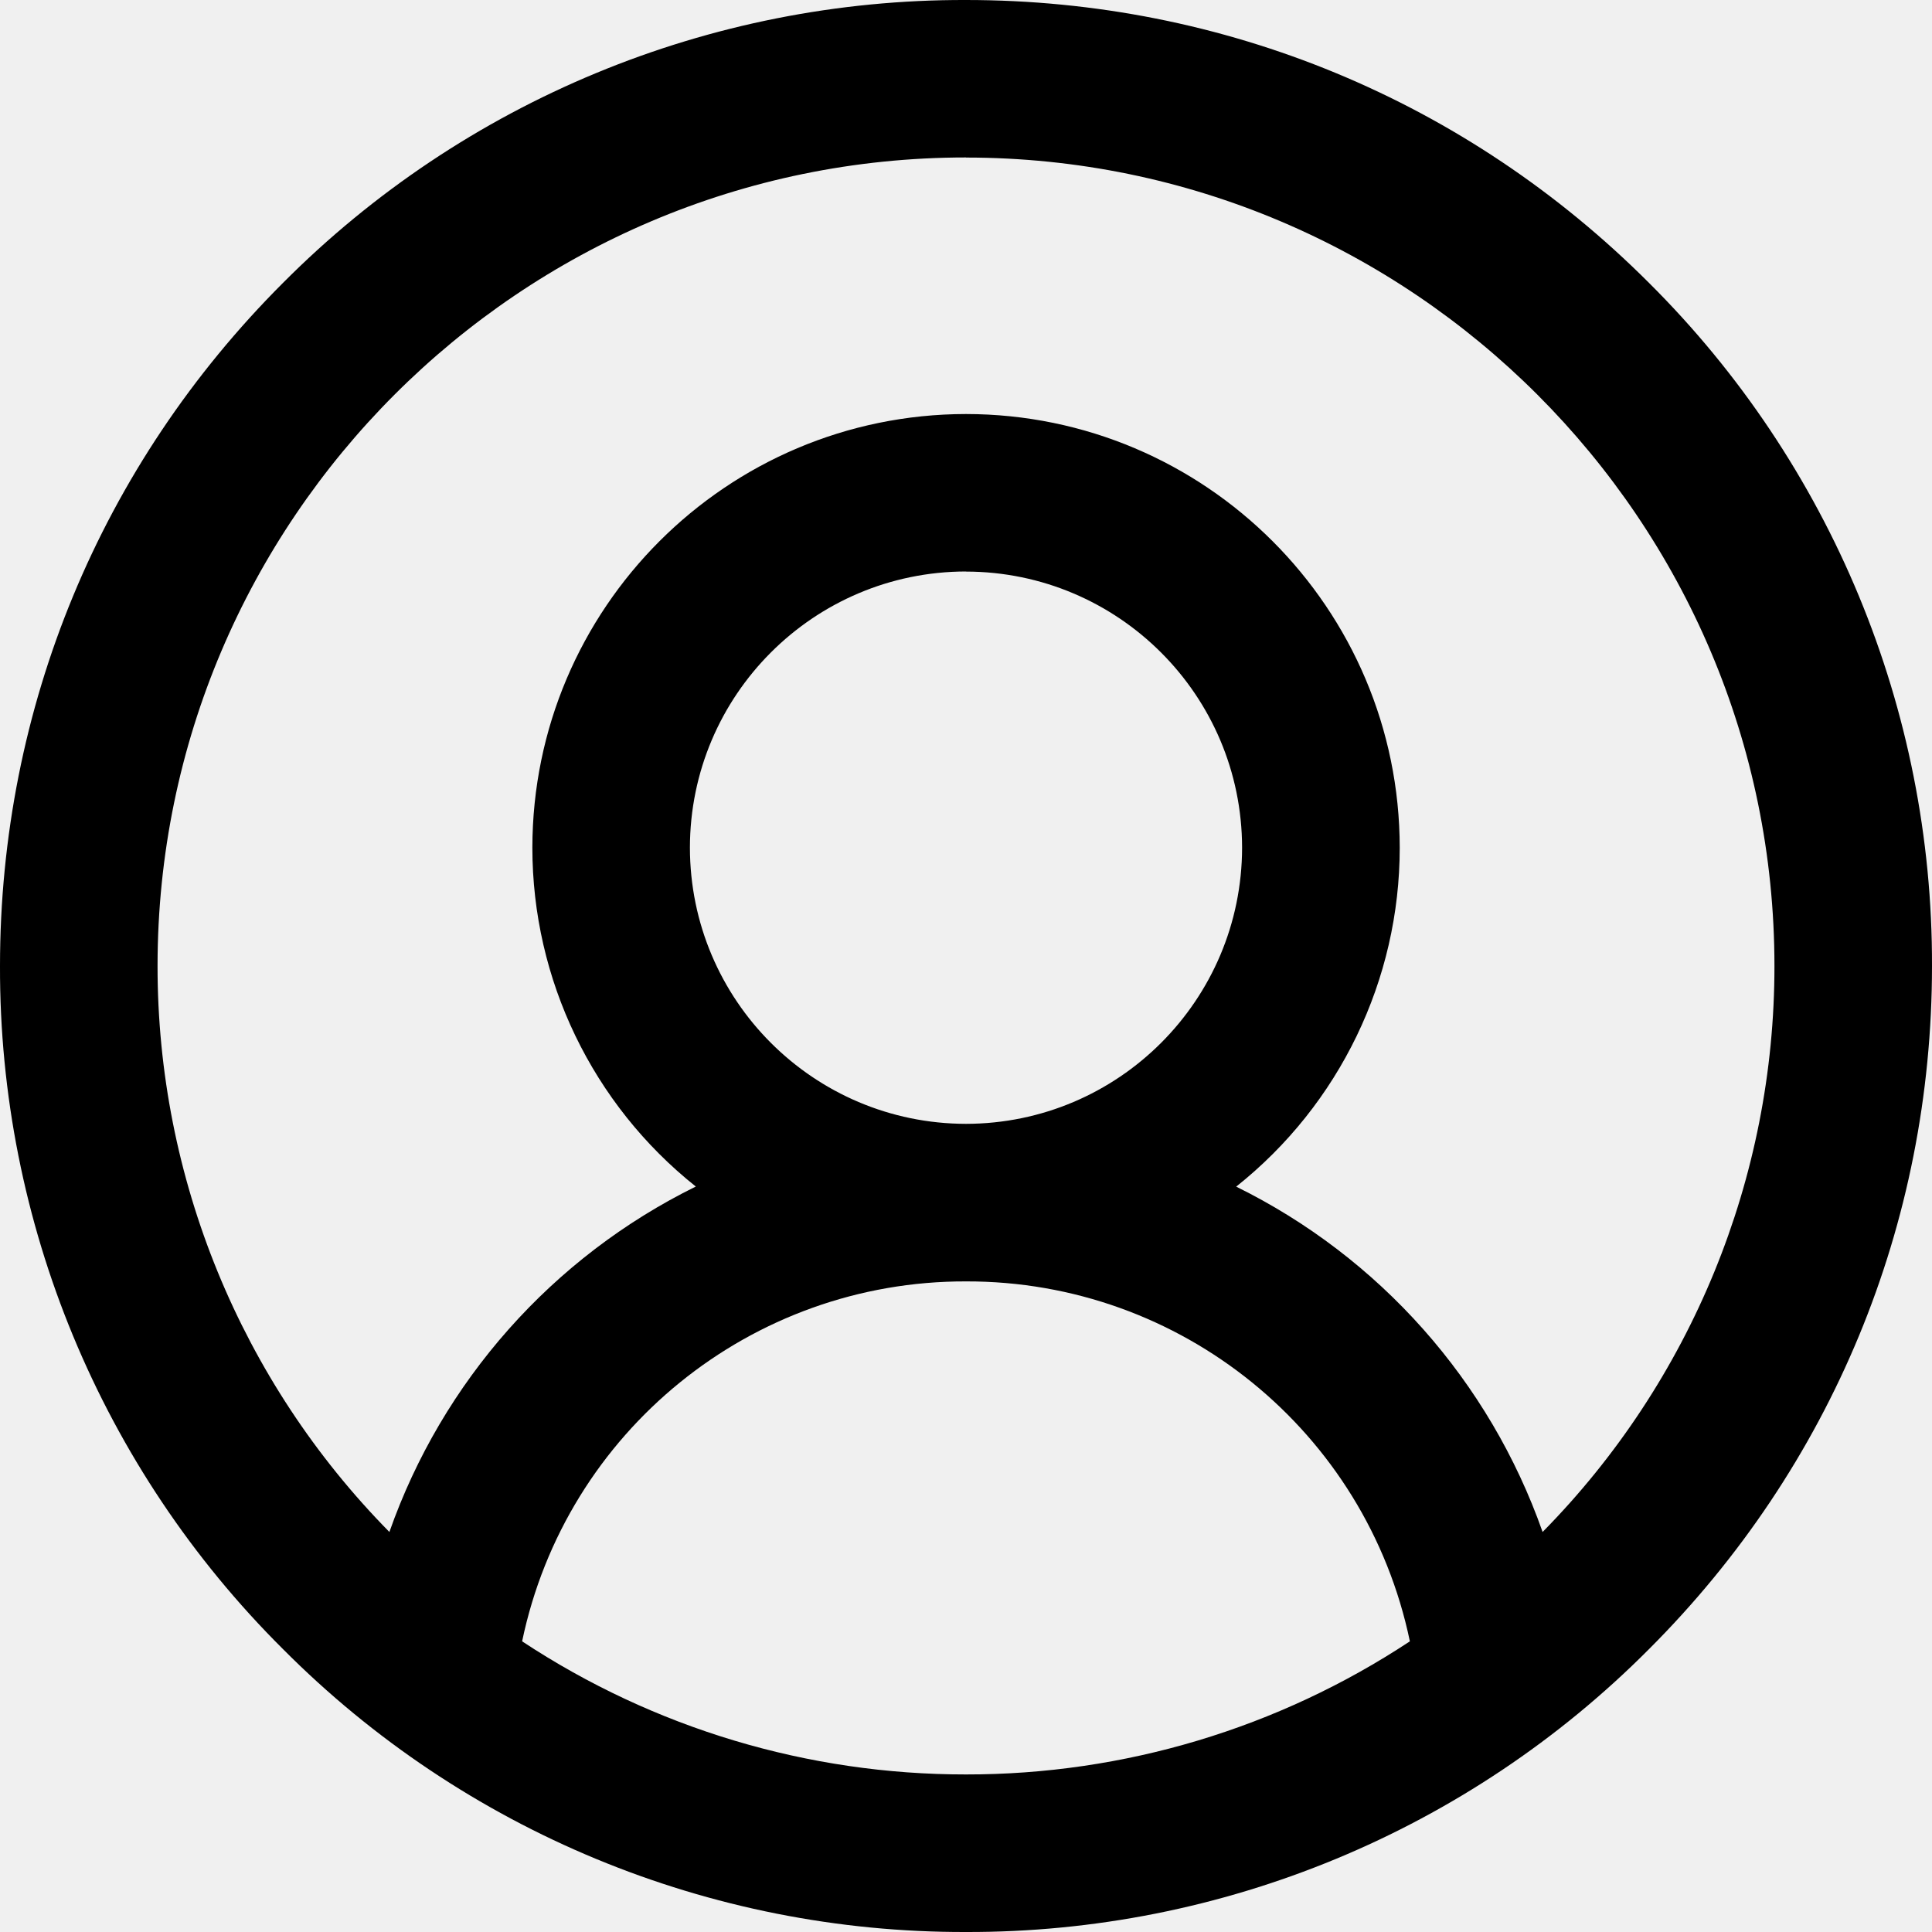
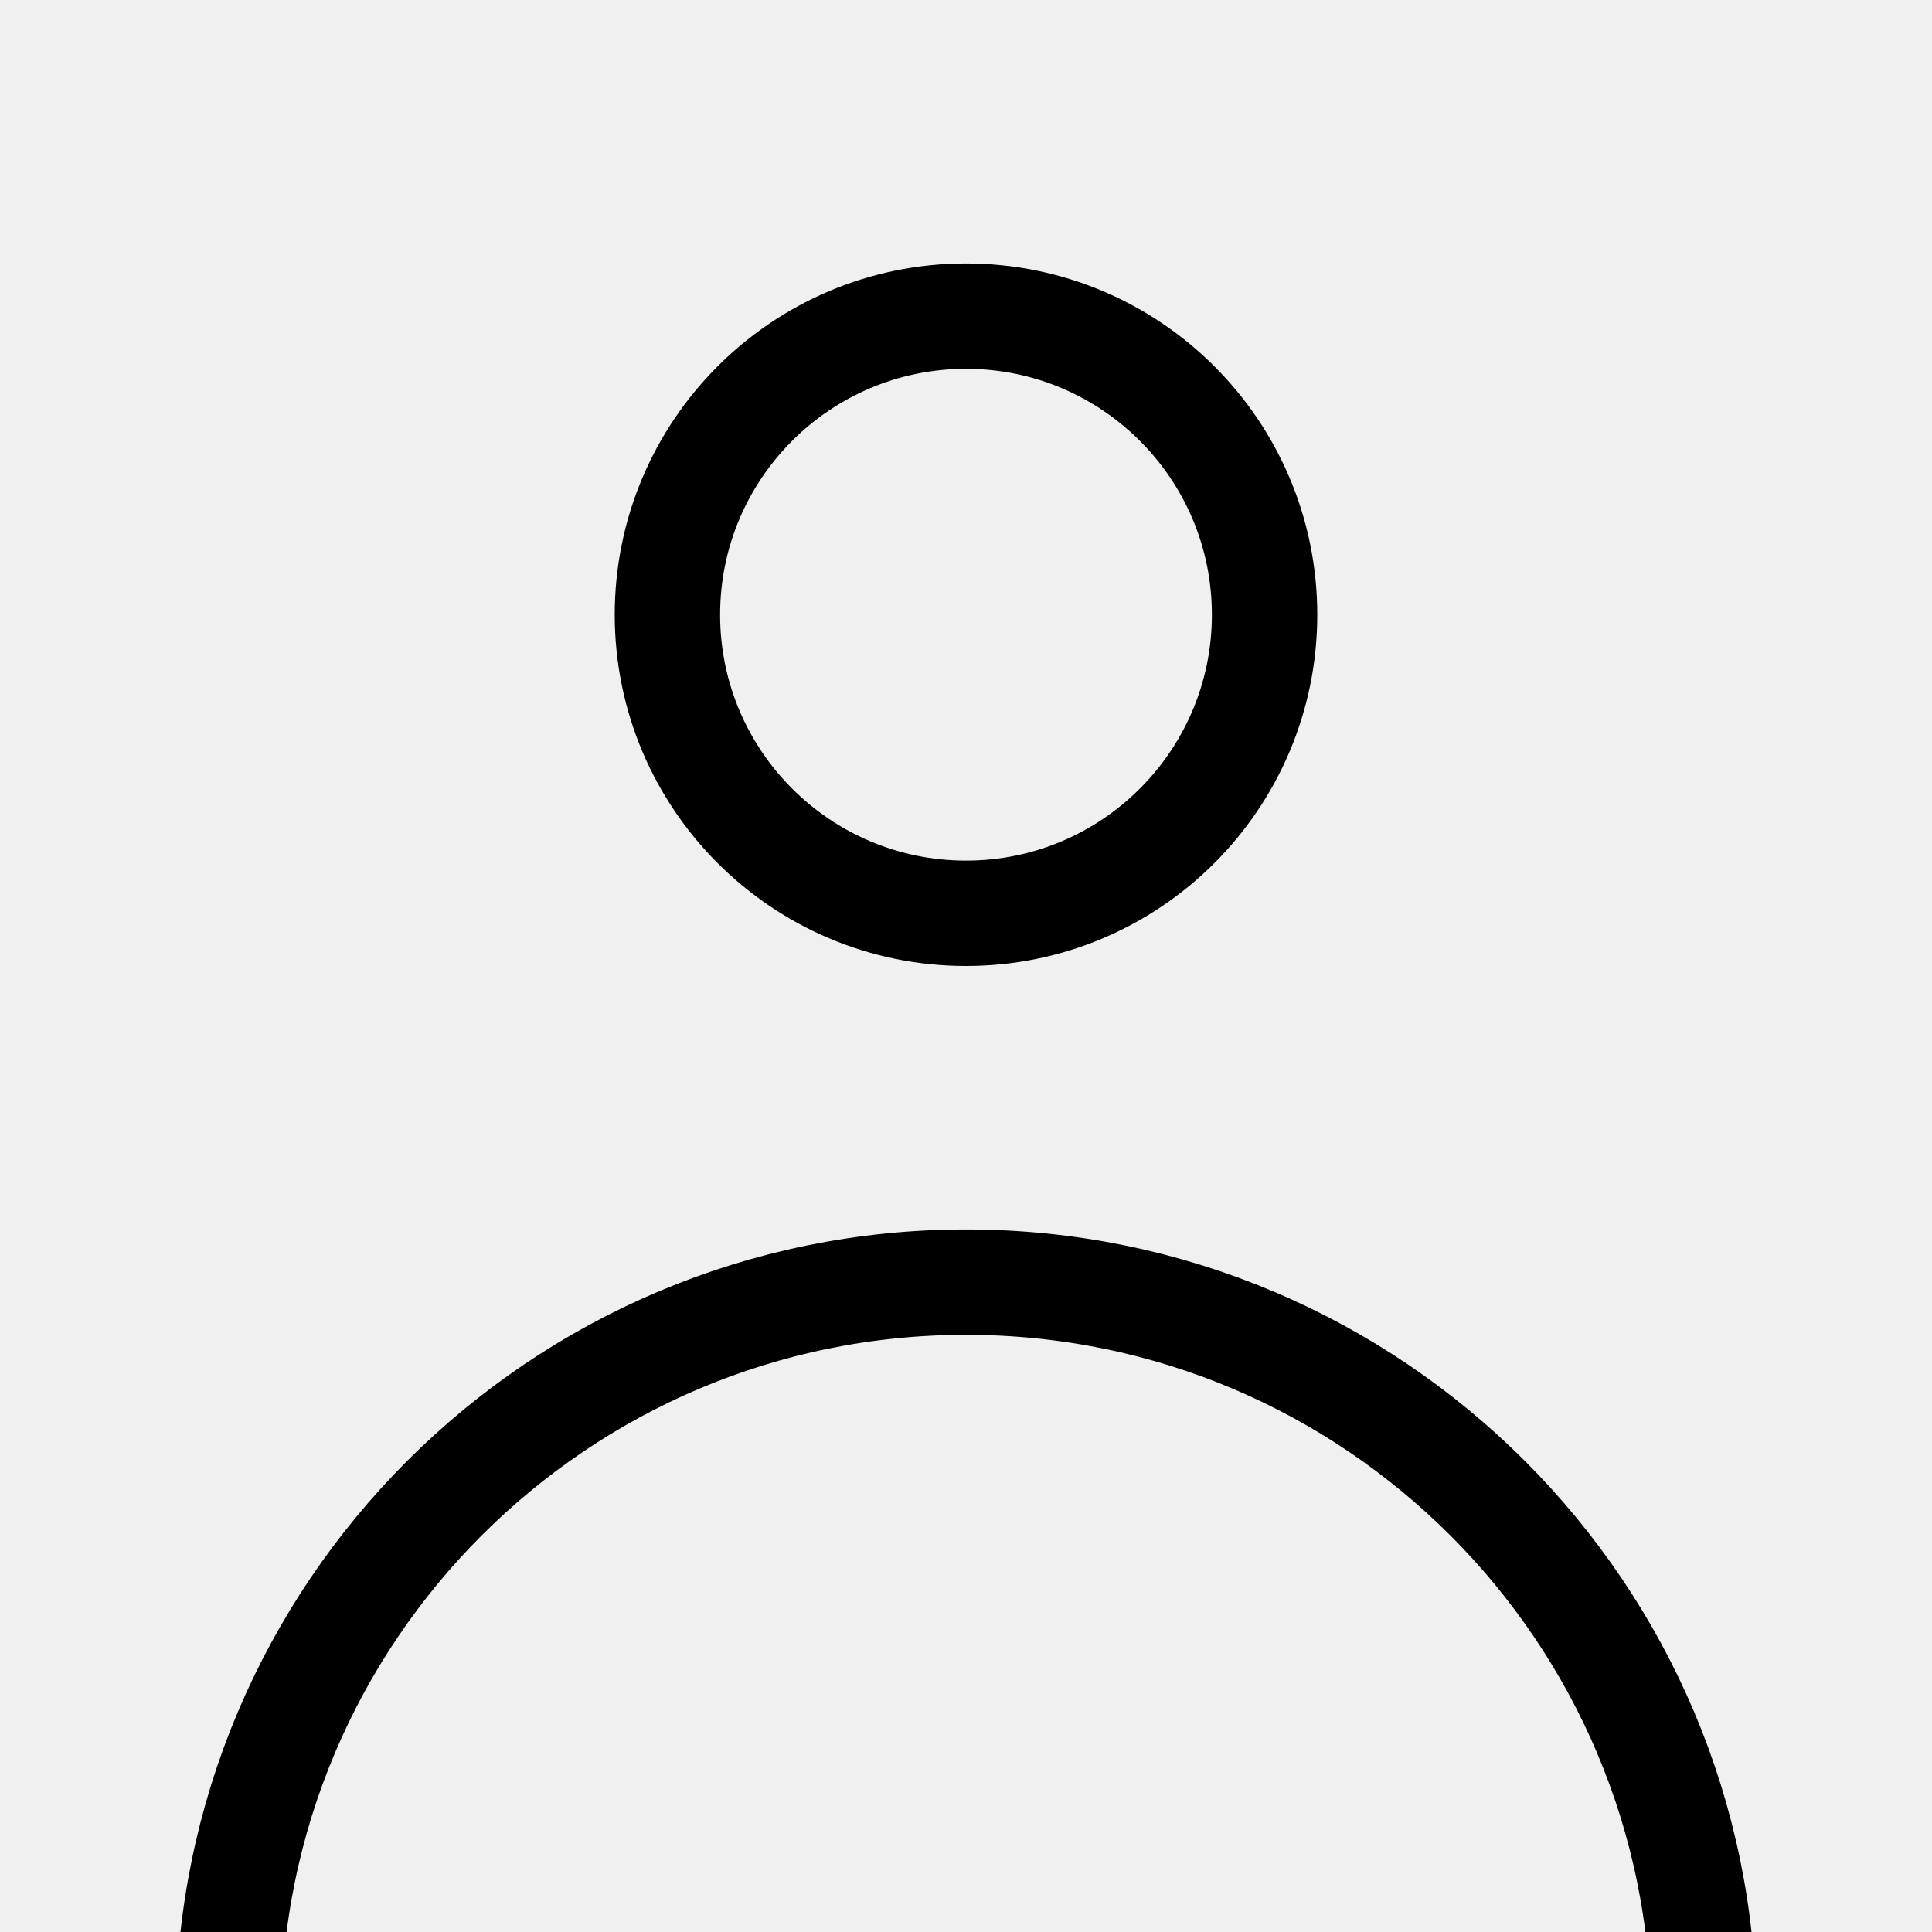
- <svg xmlns="http://www.w3.org/2000/svg" width="20" height="20">
-   <path fill-rule="evenodd" clip-rule="evenodd" d="M2.929 2.929A9.936 9.936 0 0110 0c2.67 0 5.183 1.04 7.071 2.929A9.936 9.936 0 0120 10c0 2.67-1.04 5.183-2.929 7.071A9.936 9.936 0 0110 20a9.936 9.936 0 01-7.071-2.929A9.936 9.936 0 010 10c0-2.67 1.04-5.183 2.929-7.071zM10 1.63c-4.614 0-8.369 3.755-8.369 8.369a8.34 8.34 0 002.4 5.86 6.326 6.326 0 013.172-3.576 4.483 4.483 0 01-1.692-3.509A4.494 4.494 0 0110 4.286a4.494 4.494 0 014.49 4.49 4.482 4.482 0 01-1.693 3.508 6.325 6.325 0 013.172 3.575 8.34 8.34 0 002.4-5.859c0-4.614-3.755-8.369-8.369-8.369zm0 4.286a2.862 2.862 0 00-2.858 2.858A2.862 2.862 0 0010 11.634a2.862 2.862 0 002.858-2.859A2.862 2.862 0 0010 5.917zM5.405 16.991A8.323 8.323 0 0010 18.369a8.318 8.318 0 004.595-1.378A4.682 4.682 0 0010 13.265a4.682 4.682 0 00-4.595 3.726z" />
+ <svg xmlns="http://www.w3.org/2000/svg" width="22" height="22" fill="none">
+   <g clip-path="url(#clip0_8_30)" stroke="#000" stroke-width="1.2">
+     <circle cx="11" cy="23" r="8.4" />
+     <circle cx="11" cy="7" r="3.4" />
+   </g>
+   <defs>
+     <clipPath id="clip0_8_30">
+       <path fill="#fff" d="M0 0h22v22H0z" />
+     </clipPath>
+   </defs>
</svg>
